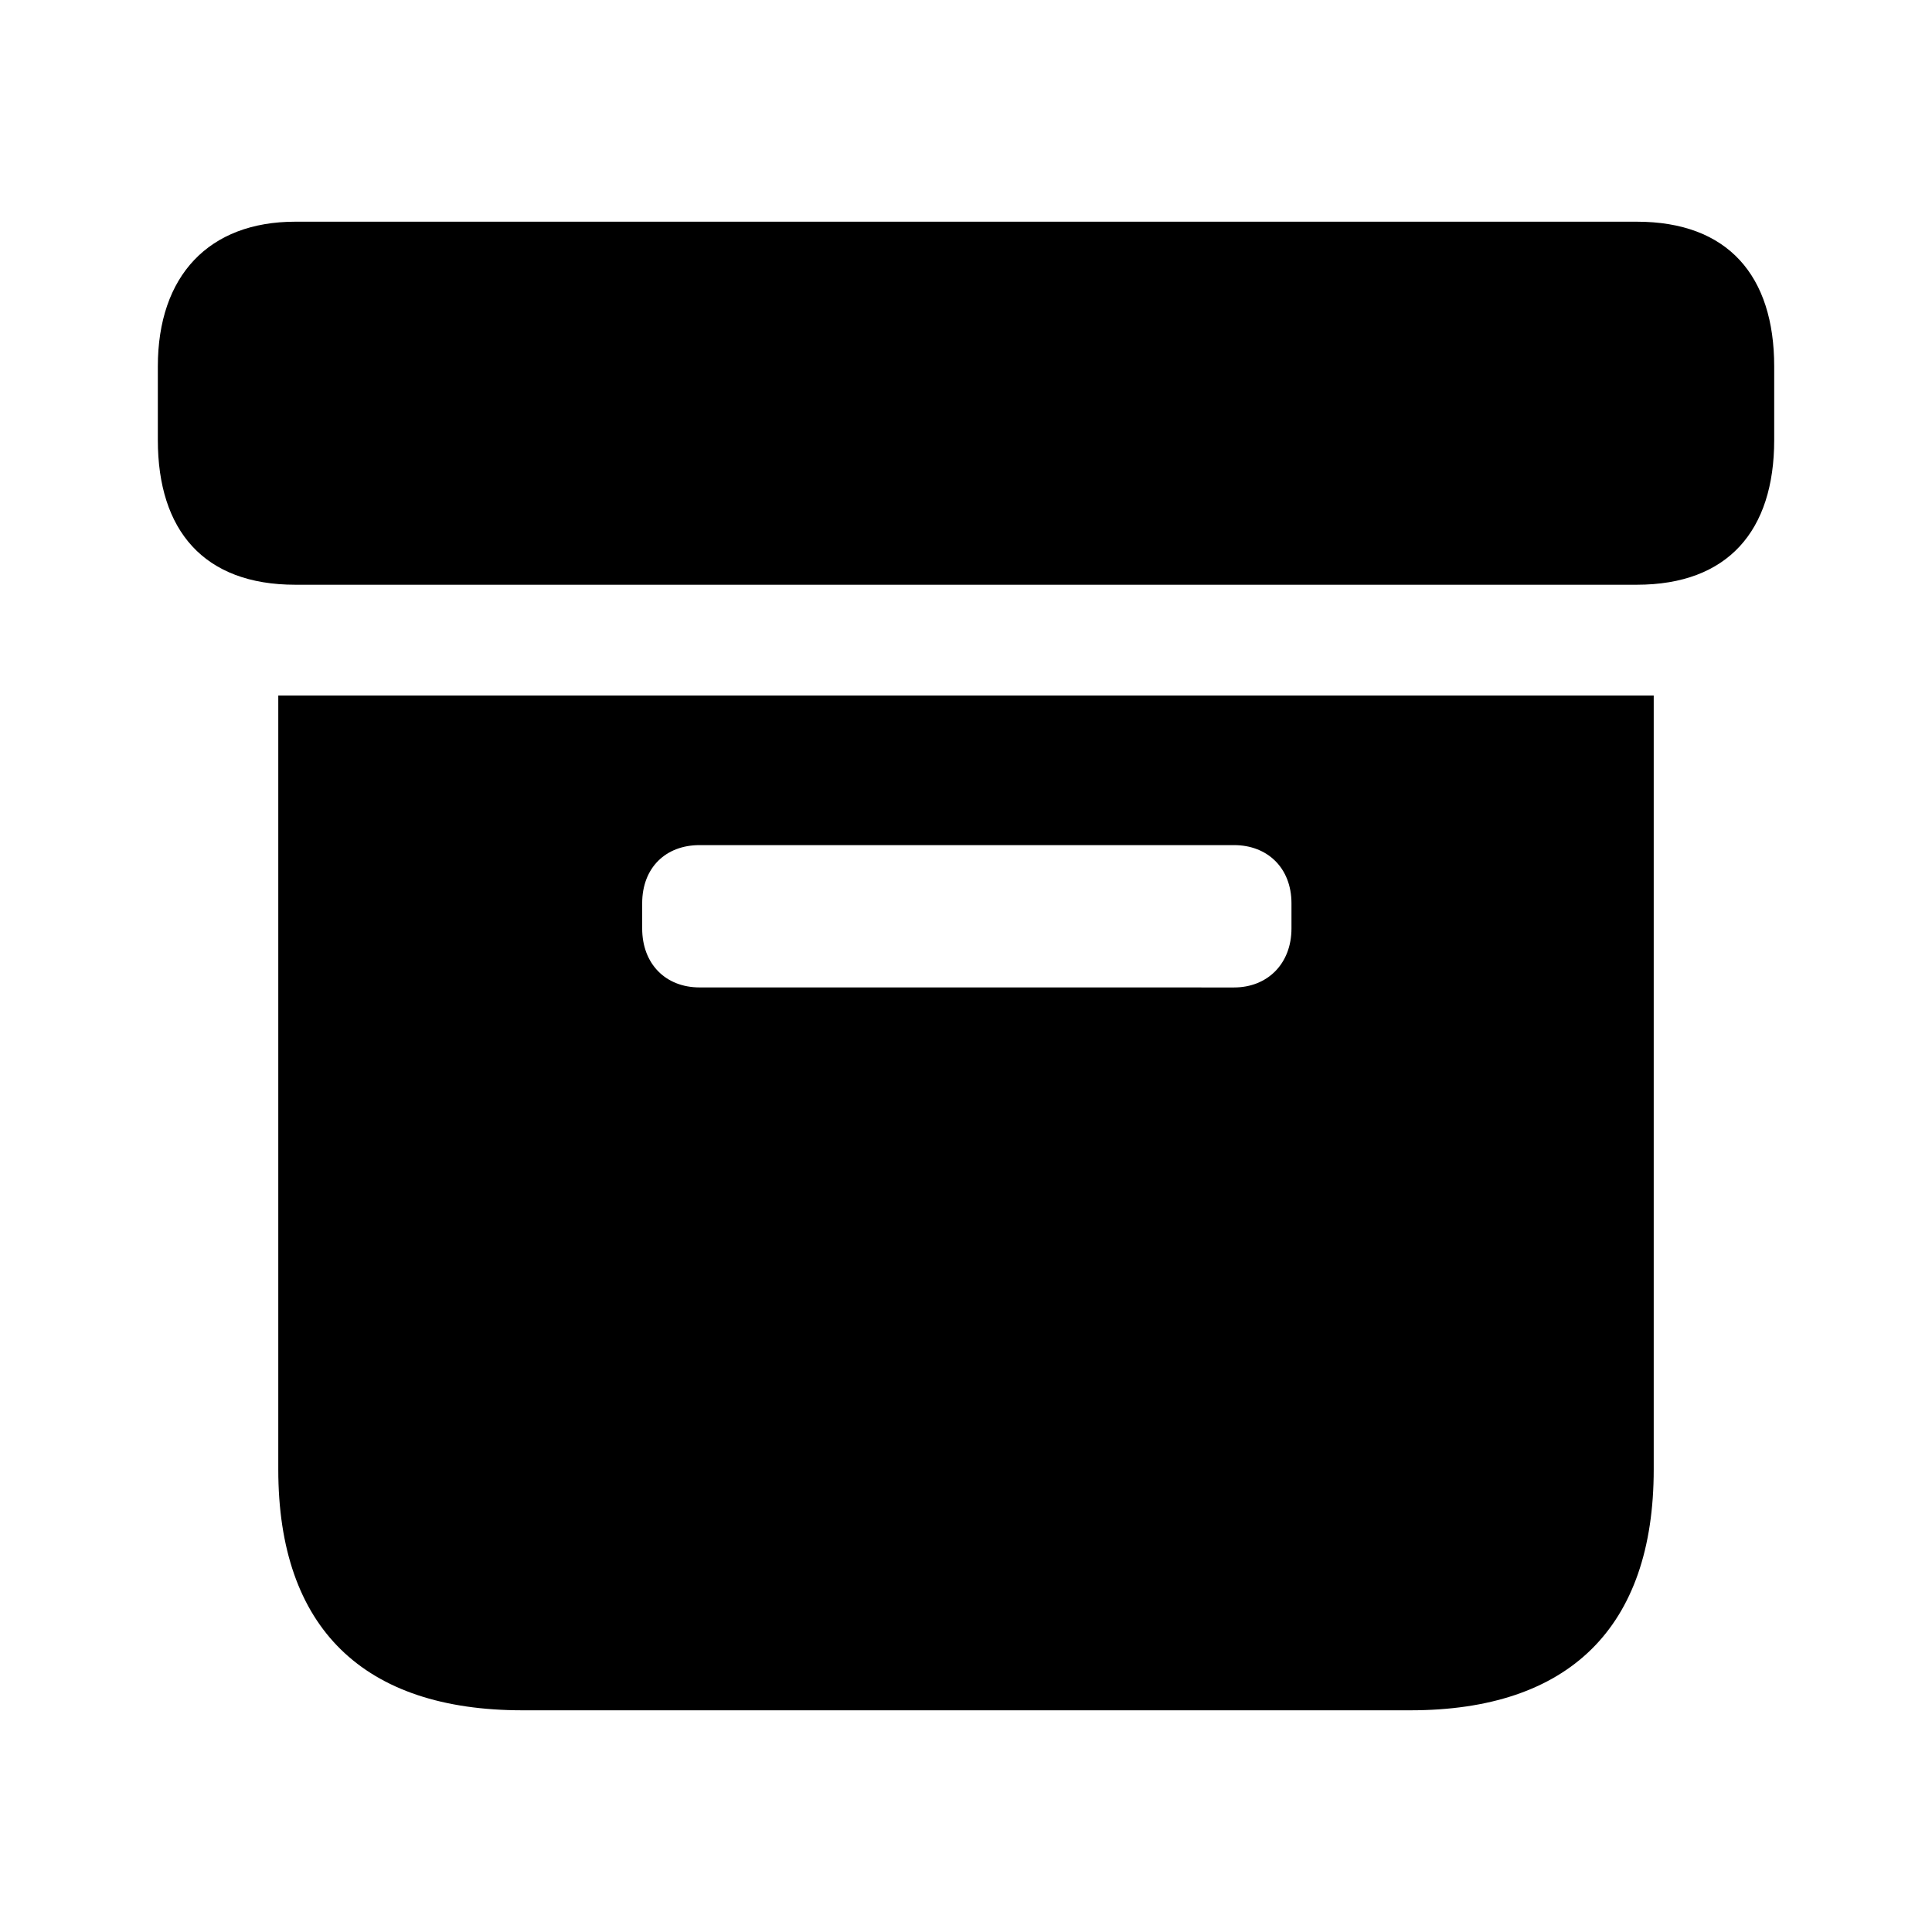
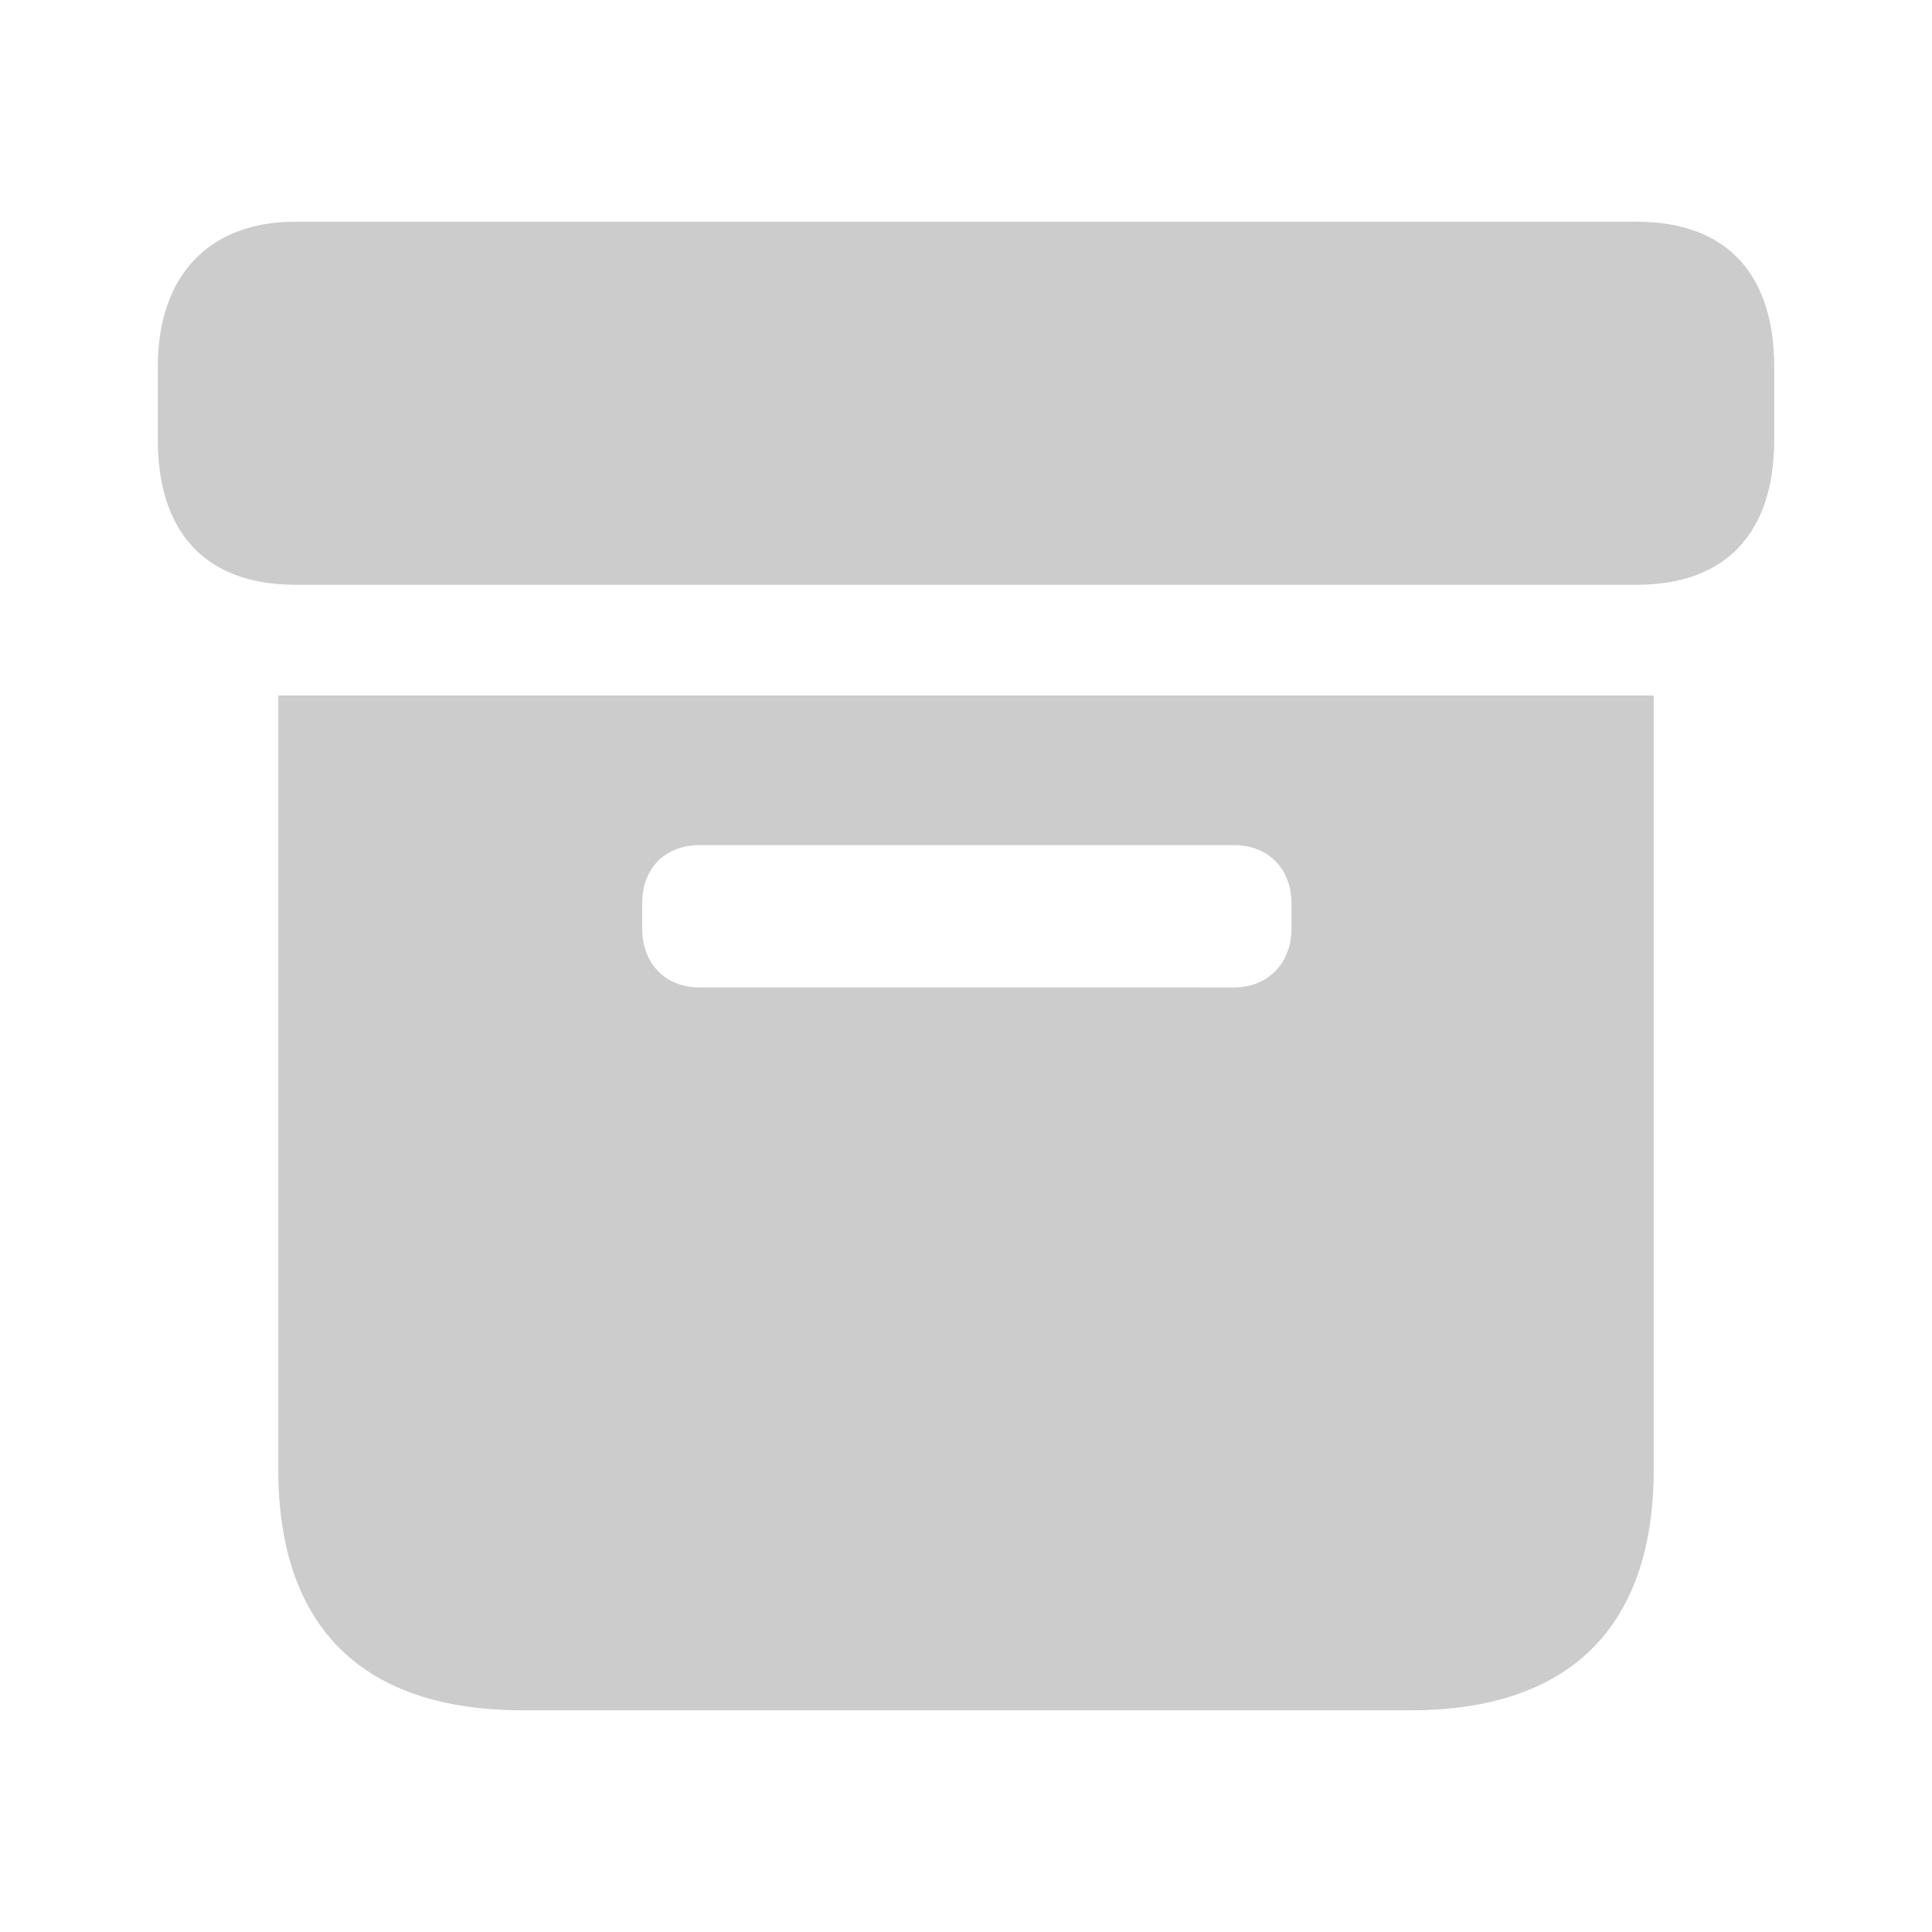
- <svg xmlns="http://www.w3.org/2000/svg" fill="#000" viewBox="0 0 56 56">
+ <svg xmlns="http://www.w3.org/2000/svg" fill="#ccc" viewBox="0 0 56 56">
  <path d="M8.559 16.949h38.883c2.648 0 3.984-1.57 3.984-4.195v-2.133c0-2.625-1.336-4.195-3.984-4.195H8.559c-2.508 0-3.984 1.57-3.984 4.195v2.133c0 2.625 1.336 4.195 3.984 4.195zm6.586 32.625h25.734c4.594 0 7.055-2.391 7.055-6.984V20.16H8.066v22.43c0 4.617 2.484 6.984 7.078 6.984zm5.133-20.953c-.984 0-1.664-.68-1.664-1.711v-.727c0-1.031.68-1.687 1.664-1.687h15.492c.961 0 1.664.656 1.664 1.688v.727c0 1.031-.703 1.711-1.664 1.711z" />
</svg>
